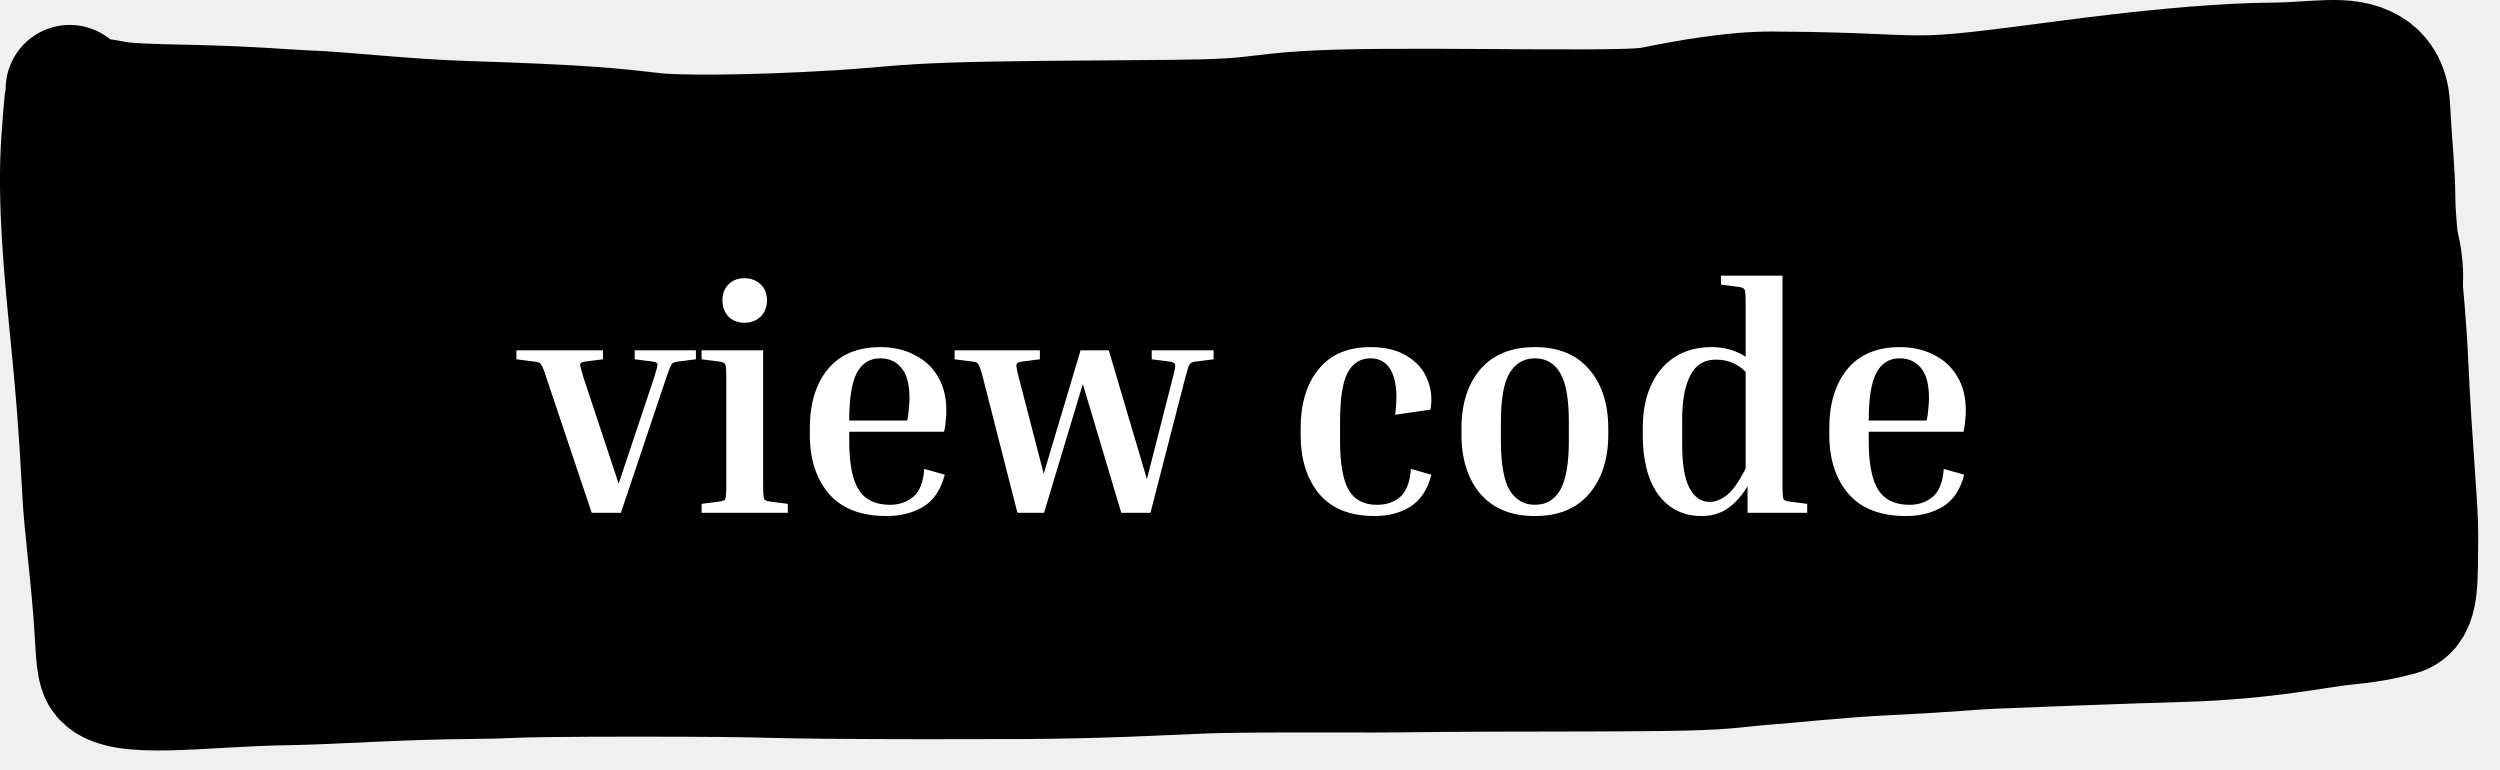
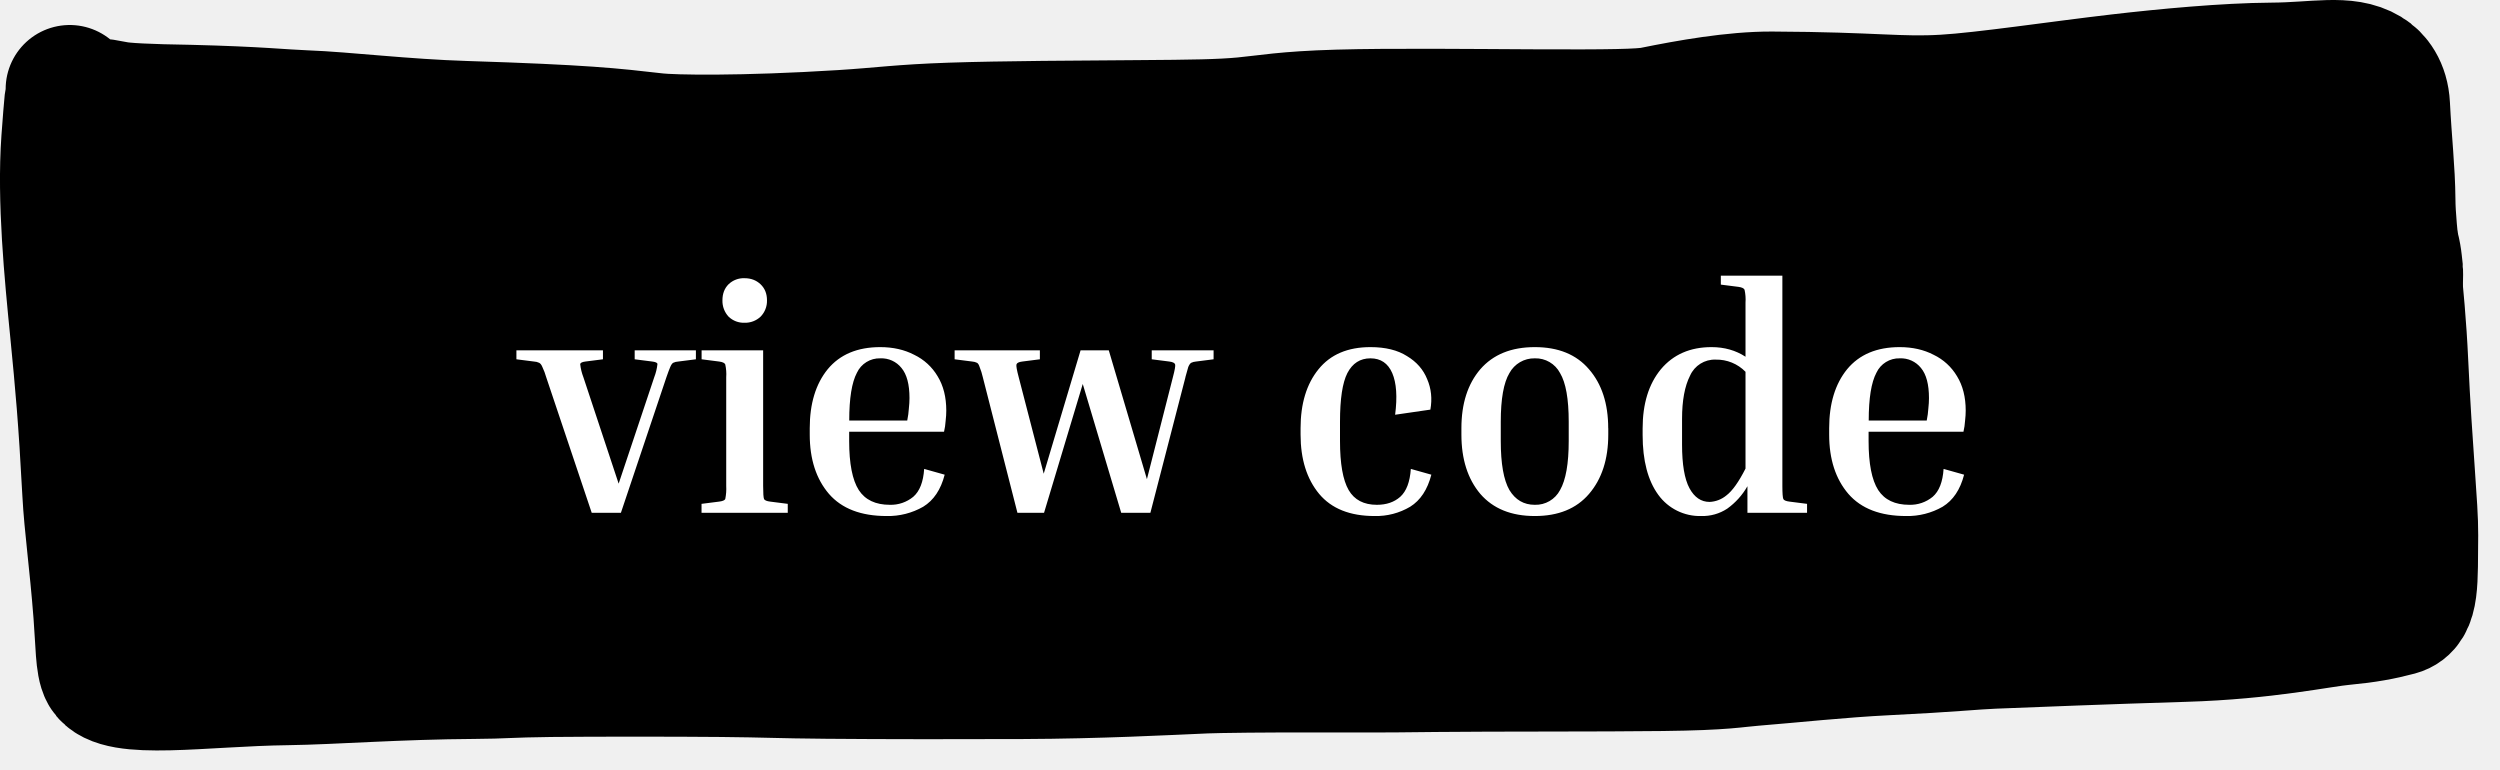
- <svg xmlns="http://www.w3.org/2000/svg" width="39" height="12" viewBox="0 0 39 12" fill="none">
-   <path d="M4.136 5.321C4.233 5.908 4.429 7.185 4.308 7.181C2.155 7.103 3.566 4.242 3.498 3.976C3.466 3.85 3.623 3.729 3.844 3.704C4.898 3.584 6.19 4.202 10.227 4.324C12.297 4.386 14.881 4.307 16.057 4.234C18.075 4.109 21.839 4.107 23.518 3.966C26.717 3.698 29.738 3.622 31.187 3.539C32.317 3.474 33.618 3.385 34.458 3.716C34.614 3.778 34.761 3.825 34.847 4.115C35.3 5.634 35.08 6.341 34.992 6.822C34.85 7.594 33.3 7.274 32.647 7.545C31.8 7.897 30.483 7.869 29.518 7.679C28.653 7.509 27.104 7.264 25.452 7.387C24.247 7.477 23.247 7.535 22.059 7.596C20.223 7.69 19.085 7.788 14.825 7.889C12.358 7.947 10.793 8.012 9.532 8.127C5.42 8.501 4.738 8.075 4.249 7.887C2.961 7.394 3.822 5.029 3.506 4.222C3.443 4.061 3.339 3.932 3.377 3.824C3.415 3.716 3.577 3.642 3.864 3.665C4.569 3.723 6.712 4.756 9.812 6.104C12.031 7.069 13.871 7.181 16.108 7.326C19.61 7.553 22.307 7.289 23.281 7.116C24.414 6.916 26.767 5.947 28.637 5.248C29.723 4.842 30.651 4.799 31.83 4.737C33.148 4.668 34.084 4.367 34.775 4.191C35.109 4.106 35.499 4.088 35.762 4.13C36.343 4.221 35.189 5.394 35.192 6.512C35.194 6.951 35.406 7.272 35.5 7.428C35.553 7.425 35.62 7.253 35.639 7.074C35.658 6.895 35.628 6.715 35.555 6.322" stroke="black" stroke-width="5" stroke-linecap="round" />
-   <path d="M10.396 5.885L9.686 8H9.231L8.521 5.885C8.498 5.808 8.478 5.755 8.461 5.725C8.448 5.692 8.431 5.67 8.411 5.66C8.395 5.65 8.368 5.643 8.331 5.64L8.056 5.605V5.465H9.406V5.605L9.131 5.64C9.081 5.647 9.055 5.66 9.051 5.68C9.048 5.7 9.065 5.768 9.101 5.885L9.651 7.545L10.206 5.885C10.243 5.768 10.26 5.7 10.256 5.68C10.256 5.66 10.23 5.647 10.176 5.64L9.901 5.605V5.465H10.856V5.605L10.581 5.64C10.548 5.643 10.521 5.65 10.501 5.66C10.485 5.67 10.47 5.692 10.456 5.725C10.443 5.755 10.423 5.808 10.396 5.885ZM11.615 5.035C11.512 5.035 11.429 5.003 11.365 4.94C11.302 4.873 11.27 4.788 11.27 4.685C11.27 4.582 11.302 4.498 11.365 4.435C11.429 4.372 11.512 4.34 11.615 4.34C11.715 4.34 11.799 4.372 11.865 4.435C11.932 4.498 11.965 4.582 11.965 4.685C11.965 4.788 11.932 4.873 11.865 4.94C11.799 5.003 11.715 5.035 11.615 5.035ZM10.945 5.605V5.465H11.905V7.58C11.905 7.693 11.91 7.762 11.92 7.785C11.93 7.805 11.962 7.818 12.015 7.825L12.29 7.86V8H10.945V7.86L11.22 7.825C11.274 7.818 11.305 7.805 11.315 7.785C11.325 7.762 11.33 7.693 11.33 7.58V5.885C11.33 5.772 11.325 5.705 11.315 5.685C11.305 5.662 11.274 5.647 11.22 5.64L10.945 5.605ZM14.738 7.405C14.678 7.638 14.567 7.805 14.403 7.905C14.24 8.002 14.05 8.05 13.833 8.05C13.433 8.05 13.133 7.935 12.933 7.705C12.733 7.472 12.633 7.163 12.633 6.78V6.68C12.633 6.297 12.727 5.99 12.913 5.76C13.103 5.53 13.377 5.415 13.733 5.415C13.933 5.415 14.11 5.455 14.263 5.535C14.42 5.612 14.542 5.723 14.628 5.87C14.718 6.017 14.763 6.195 14.763 6.405C14.763 6.455 14.76 6.508 14.753 6.565C14.75 6.622 14.742 6.678 14.728 6.735H13.248V6.88C13.248 7.233 13.298 7.488 13.398 7.645C13.498 7.798 13.66 7.875 13.883 7.875C14.027 7.875 14.148 7.833 14.248 7.75C14.348 7.663 14.405 7.518 14.418 7.315L14.738 7.405ZM13.733 5.59C13.57 5.59 13.448 5.665 13.368 5.815C13.288 5.965 13.248 6.213 13.248 6.56H14.153C14.167 6.493 14.175 6.432 14.178 6.375C14.185 6.315 14.188 6.26 14.188 6.21C14.188 5.997 14.147 5.84 14.063 5.74C13.98 5.64 13.87 5.59 13.733 5.59ZM18.492 5.885L17.947 8H17.492L16.892 5.99L16.287 8H15.872L15.332 5.885C15.312 5.808 15.296 5.755 15.282 5.725C15.272 5.692 15.259 5.67 15.242 5.66C15.226 5.65 15.201 5.643 15.167 5.64L14.892 5.605V5.465H16.222V5.605L15.947 5.64C15.894 5.647 15.864 5.662 15.857 5.685C15.851 5.705 15.862 5.772 15.892 5.885L16.282 7.39L16.857 5.465H17.297L17.892 7.475L18.297 5.885C18.327 5.772 18.339 5.705 18.332 5.685C18.326 5.662 18.296 5.647 18.242 5.64L17.967 5.605V5.465H18.932V5.605L18.657 5.64C18.624 5.643 18.599 5.65 18.582 5.66C18.566 5.67 18.551 5.692 18.537 5.725C18.527 5.755 18.512 5.808 18.492 5.885ZM21.38 5.59C21.22 5.59 21.1 5.667 21.02 5.82C20.943 5.97 20.905 6.223 20.905 6.58V6.88C20.905 7.233 20.95 7.488 21.04 7.645C21.13 7.798 21.276 7.875 21.48 7.875C21.63 7.875 21.751 7.833 21.845 7.75C21.941 7.663 21.996 7.518 22.01 7.315L22.33 7.405C22.27 7.638 22.16 7.805 22 7.905C21.843 8.002 21.658 8.05 21.445 8.05C21.061 8.05 20.773 7.935 20.58 7.705C20.386 7.472 20.29 7.163 20.29 6.78V6.68C20.29 6.297 20.383 5.99 20.57 5.76C20.756 5.53 21.026 5.415 21.38 5.415C21.613 5.415 21.803 5.462 21.95 5.555C22.1 5.645 22.205 5.765 22.265 5.915C22.328 6.062 22.345 6.22 22.315 6.39L21.765 6.47C21.801 6.19 21.786 5.973 21.72 5.82C21.653 5.667 21.54 5.59 21.38 5.59ZM25.089 6.68V6.78C25.089 7.163 24.989 7.472 24.789 7.705C24.593 7.935 24.311 8.05 23.944 8.05C23.578 8.05 23.294 7.935 23.094 7.705C22.898 7.472 22.799 7.163 22.799 6.78V6.68C22.799 6.297 22.898 5.99 23.094 5.76C23.294 5.53 23.578 5.415 23.944 5.415C24.311 5.415 24.593 5.53 24.789 5.76C24.989 5.99 25.089 6.297 25.089 6.68ZM24.474 6.58C24.474 6.223 24.429 5.97 24.339 5.82C24.249 5.667 24.118 5.59 23.944 5.59C23.774 5.59 23.643 5.667 23.549 5.82C23.459 5.97 23.414 6.223 23.414 6.58V6.88C23.414 7.233 23.459 7.488 23.549 7.645C23.643 7.798 23.774 7.875 23.944 7.875C24.118 7.875 24.249 7.798 24.339 7.645C24.429 7.488 24.474 7.233 24.474 6.88V6.58ZM28.192 7.86V8H27.262V7.585C27.169 7.738 27.064 7.855 26.947 7.935C26.834 8.012 26.699 8.05 26.542 8.05C26.262 8.05 26.039 7.94 25.872 7.72C25.709 7.497 25.627 7.185 25.627 6.785V6.685C25.627 6.298 25.722 5.99 25.912 5.76C26.105 5.53 26.369 5.415 26.702 5.415C26.902 5.415 27.079 5.465 27.232 5.565V4.72C27.232 4.607 27.227 4.54 27.217 4.52C27.207 4.497 27.175 4.482 27.122 4.475L26.847 4.44V4.3H27.807V7.58C27.807 7.693 27.812 7.762 27.822 7.785C27.832 7.805 27.864 7.818 27.917 7.825L28.192 7.86ZM26.242 6.935C26.242 7.245 26.28 7.472 26.357 7.615C26.434 7.758 26.539 7.83 26.672 7.83C26.755 7.83 26.842 7.797 26.932 7.73C27.025 7.66 27.125 7.52 27.232 7.31V5.8C27.105 5.673 26.95 5.61 26.767 5.61C26.584 5.61 26.45 5.693 26.367 5.86C26.284 6.023 26.242 6.248 26.242 6.535V6.935ZM30.642 7.405C30.582 7.638 30.47 7.805 30.307 7.905C30.143 8.002 29.953 8.05 29.737 8.05C29.337 8.05 29.037 7.935 28.837 7.705C28.637 7.472 28.537 7.163 28.537 6.78V6.68C28.537 6.297 28.63 5.99 28.817 5.76C29.007 5.53 29.28 5.415 29.637 5.415C29.837 5.415 30.013 5.455 30.167 5.535C30.323 5.612 30.445 5.723 30.532 5.87C30.622 6.017 30.667 6.195 30.667 6.405C30.667 6.455 30.663 6.508 30.657 6.565C30.653 6.622 30.645 6.678 30.632 6.735H29.152V6.88C29.152 7.233 29.202 7.488 29.302 7.645C29.402 7.798 29.563 7.875 29.787 7.875C29.93 7.875 30.052 7.833 30.152 7.75C30.252 7.663 30.308 7.518 30.322 7.315L30.642 7.405ZM29.637 5.59C29.473 5.59 29.352 5.665 29.272 5.815C29.192 5.965 29.152 6.213 29.152 6.56H30.057C30.07 6.493 30.078 6.432 30.082 6.375C30.088 6.315 30.092 6.26 30.092 6.21C30.092 5.997 30.05 5.84 29.967 5.74C29.883 5.64 29.773 5.59 29.637 5.59Z" fill="white" />
-   <path d="M1.088 1.389C1.088 1.398 1.061 1.602 1.02 2.183C0.953 3.123 1.066 4.256 1.156 5.17C1.237 5.988 1.285 6.52 1.348 7.69C1.375 8.198 1.457 8.756 1.52 9.569C1.556 10.033 1.551 10.367 1.625 10.499C1.831 10.864 3.154 10.643 4.478 10.625C5.196 10.615 6.188 10.535 7.414 10.527C7.852 10.525 7.915 10.505 8.587 10.498C9.259 10.49 10.537 10.49 11.259 10.497C11.981 10.504 12.108 10.518 12.905 10.525C13.703 10.533 15.167 10.533 15.953 10.529C17.154 10.524 18.172 10.468 18.801 10.442C18.986 10.434 19.723 10.423 20.773 10.426C21.256 10.427 21.427 10.431 22.395 10.419C23.291 10.409 25.007 10.416 25.927 10.404C26.922 10.392 27.069 10.346 27.358 10.323C27.938 10.278 28.703 10.193 29.435 10.158C30.422 10.11 30.804 10.067 31.099 10.056C31.747 10.031 32.837 9.986 34.072 9.949C35.352 9.911 36.202 9.72 36.565 9.687C36.911 9.655 37.159 9.609 37.413 9.541C37.686 9.468 37.651 9.073 37.66 8.344C37.664 7.918 37.566 7.013 37.505 5.657C37.452 4.49 37.307 3.632 37.304 3.119C37.301 2.651 37.249 2.224 37.22 1.644C37.206 1.366 37.074 1.198 36.942 1.119C36.599 0.912 36.138 1.037 35.445 1.041C34.716 1.046 33.778 1.135 33.061 1.218C32.129 1.326 30.952 1.504 30.332 1.54C29.616 1.582 29.267 1.499 27.641 1.492C27.046 1.49 26.342 1.616 25.789 1.728C25.601 1.766 25.125 1.775 23.884 1.769C23.024 1.765 21.696 1.75 20.87 1.774C20.044 1.798 19.761 1.858 19.4 1.892C19.039 1.926 18.609 1.932 17.754 1.938C16.899 1.944 15.632 1.95 14.838 1.977C14.044 2.004 13.762 2.052 13.143 2.091C11.578 2.189 10.495 2.17 10.228 2.139C9.548 2.061 9.111 2.01 7.258 1.951C6.293 1.92 5.376 1.807 4.756 1.784C4.404 1.771 4.042 1.726 2.96 1.699C2.308 1.689 1.918 1.668 1.801 1.641C1.742 1.629 1.683 1.619 1.622 1.609" stroke="black" stroke-width="2" stroke-linecap="round" />
+ <svg xmlns="http://www.w3.org/2000/svg" width="39" height="12" fill="none" viewBox="0 0 39 12">
+   <path stroke="#000" stroke-linecap="round" stroke-width="5" d="M4.136 5.32c.097.588.293 1.865.172 1.86-2.153-.077-.742-2.938-.81-3.204-.032-.126.125-.247.346-.272 1.054-.12 2.346.498 6.383.62a75 75 0 0 0 5.83-.09c2.018-.125 5.782-.127 7.46-.268 3.2-.268 6.22-.344 7.67-.427 1.13-.065 2.43-.154 3.27.177.157.062.304.109.39.4.453 1.518.233 2.225.145 2.706-.142.772-1.692.452-2.345.723-.847.352-2.164.324-3.129.134-.865-.17-2.414-.415-4.066-.292-1.205.09-2.205.148-3.393.209-1.836.094-2.974.192-7.234.293-2.467.058-4.032.123-5.293.238-4.112.374-4.794-.052-5.283-.24-1.288-.493-.427-2.858-.743-3.665-.063-.161-.167-.29-.129-.398s.2-.182.487-.159c.705.058 2.848 1.09 5.948 2.439 2.219.965 4.059 1.077 6.296 1.222 3.502.227 6.2-.037 7.173-.21 1.133-.2 3.486-1.17 5.356-1.868 1.086-.406 2.014-.449 3.193-.511 1.318-.07 2.254-.37 2.945-.546.334-.085.724-.103.987-.061.58.091-.573 1.264-.57 2.382.002.44.214.76.308.916.053-.003.12-.175.139-.354s-.011-.359-.084-.752" />
+   <path fill="#fff" d="M10.396 5.885 9.686 8h-.455l-.71-2.115a1 1 0 0 0-.06-.16q-.02-.05-.05-.065a.2.2 0 0 0-.08-.02l-.275-.035v-.14h1.35v.14l-.275.035q-.075.01-.08.04a.8.8 0 0 0 .05.205l.55 1.66.555-1.66a.8.8 0 0 0 .05-.205q0-.03-.08-.04l-.275-.035v-.14h.955v.14l-.275.035a.2.2 0 0 0-.08.02q-.024.015-.045.065-.02.045-.06.16m1.22-.85a.34.34 0 0 1-.25-.095.36.36 0 0 1-.096-.255q0-.155.095-.25a.34.34 0 0 1 .25-.095q.15 0 .25.095t.1.25a.35.35 0 0 1-.1.255.35.35 0 0 1-.25.095m-.67.57v-.14h.96V7.58q0 .17.014.205.015.03.095.04l.275.035V8h-1.345v-.14l.275-.035q.08-.01.095-.04a.8.8 0 0 0 .015-.205V5.885a.7.7 0 0 0-.015-.2q-.014-.034-.095-.045zm3.792 1.8q-.09.35-.335.5a1.1 1.1 0 0 1-.57.145q-.6 0-.9-.345-.3-.35-.3-.925v-.1q0-.575.28-.92.285-.345.82-.345.3 0 .53.12a.85.85 0 0 1 .365.335q.135.22.135.535 0 .075-.01.16a1 1 0 0 1-.025.17h-1.48v.145q0 .53.15.765.15.23.485.23a.55.55 0 0 0 .365-.125q.15-.13.17-.435zM13.733 5.59a.39.39 0 0 0-.365.225q-.12.225-.12.745h.905q.02-.1.025-.185.01-.09.01-.165 0-.32-.125-.47a.4.4 0 0 0-.33-.15m4.76.295L17.946 8h-.455l-.6-2.01L16.287 8h-.415l-.54-2.115a1 1 0 0 0-.05-.16q-.015-.05-.04-.065a.2.2 0 0 0-.075-.02l-.275-.035v-.14h1.33v.14l-.275.035q-.08.01-.09.045-.01.03.035.2l.39 1.505.575-1.925h.44l.595 2.01.405-1.59q.045-.17.035-.2-.009-.034-.09-.045l-.275-.035v-.14h.965v.14l-.275.035a.2.2 0 0 0-.075.02q-.024.015-.045.065a3 3 0 0 0-.045.16m2.887-.295q-.24 0-.36.23-.115.225-.115.76v.3q0 .53.135.765.134.23.44.23.224 0 .365-.125.144-.13.165-.435l.32.09q-.09.35-.33.5a1.04 1.04 0 0 1-.555.145q-.576 0-.865-.345-.29-.35-.29-.925v-.1q0-.575.28-.92.279-.345.81-.345.35 0 .57.14.225.135.315.36.095.22.05.475l-.55.08q.054-.42-.045-.65-.1-.23-.34-.23m3.71 1.09v.1q0 .575-.3.925-.295.345-.846.345t-.85-.345q-.295-.35-.295-.925v-.1q0-.575.295-.92.3-.345.85-.345t.845.345q.3.345.3.92m-.616-.1q0-.535-.135-.76a.43.43 0 0 0-.395-.23.44.44 0 0 0-.395.23q-.135.225-.135.76v.3q0 .53.135.765.14.23.395.23a.43.43 0 0 0 .395-.23q.135-.236.135-.765zm3.718 1.28V8h-.93v-.415a1.1 1.1 0 0 1-.315.35.7.7 0 0 1-.405.115.8.8 0 0 1-.67-.33q-.245-.335-.245-.935v-.1q0-.58.285-.925.29-.345.79-.345.3 0 .53.15V4.72a.7.7 0 0 0-.015-.2q-.015-.034-.095-.045l-.275-.035V4.3h.96v3.28q0 .17.015.205.015.03.095.04zm-1.95-.925q0 .465.115.68.116.215.315.215a.44.44 0 0 0 .26-.1q.14-.105.3-.42V5.8a.63.63 0 0 0-.465-.19.42.42 0 0 0-.4.25q-.125.245-.125.675zm4.4.47q-.09.35-.335.5a1.1 1.1 0 0 1-.57.145q-.6 0-.9-.345-.3-.35-.3-.925v-.1q0-.575.28-.92.285-.345.82-.345.3 0 .53.12a.85.85 0 0 1 .365.335q.135.22.135.535 0 .075-.01.16a1 1 0 0 1-.025.17h-1.48v.145q0 .53.15.765.15.23.485.23a.55.55 0 0 0 .365-.125q.15-.13.17-.435zM29.637 5.59a.39.39 0 0 0-.365.225q-.12.225-.12.745h.905q.02-.1.025-.185.01-.09.01-.165 0-.32-.125-.47a.4.4 0 0 0-.33-.15" />
+   <path stroke="#000" stroke-linecap="round" stroke-width="2" d="M1.088 1.39c0 .008-.027.212-.068.793-.067.94.046 2.073.136 2.987.08.818.13 1.35.192 2.52.027.508.109 1.066.172 1.88.036.463.03.797.105.929.206.365 1.53.143 2.853.126.718-.01 1.71-.09 2.936-.098.438-.002.501-.022 1.173-.03.672-.007 1.95-.007 2.672 0s.849.021 1.646.028c.798.008 2.262.008 3.048.004 1.2-.005 2.22-.06 2.848-.087.185-.008.922-.019 1.972-.016.483 0 .654.005 1.622-.007.896-.01 2.612-.003 3.532-.015.995-.012 1.142-.058 1.431-.08.58-.046 1.345-.13 2.077-.166.987-.048 1.37-.091 1.664-.102.648-.025 1.738-.07 2.973-.107 1.28-.038 2.13-.23 2.493-.262.346-.032.594-.078.849-.146.272-.073.237-.468.246-1.197.004-.426-.093-1.331-.155-2.687-.053-1.167-.198-2.025-.2-2.538-.004-.468-.056-.895-.085-1.475-.014-.278-.146-.446-.278-.525-.343-.207-.804-.082-1.497-.078-.729.005-1.667.094-2.384.177-.932.108-2.109.286-2.729.322-.716.042-1.065-.04-2.691-.048-.595-.002-1.299.124-1.852.236-.188.038-.664.047-1.905.041-.86-.004-2.188-.019-3.014.005s-1.109.084-1.47.118-.79.04-1.646.046-2.122.012-2.916.039-1.076.075-1.695.114c-1.565.098-2.648.08-2.915.048-.68-.078-1.117-.129-2.97-.188-.965-.03-1.882-.144-2.502-.167-.352-.013-.714-.058-1.796-.085-.652-.01-1.042-.03-1.159-.058q-.089-.018-.179-.032" />
</svg>
